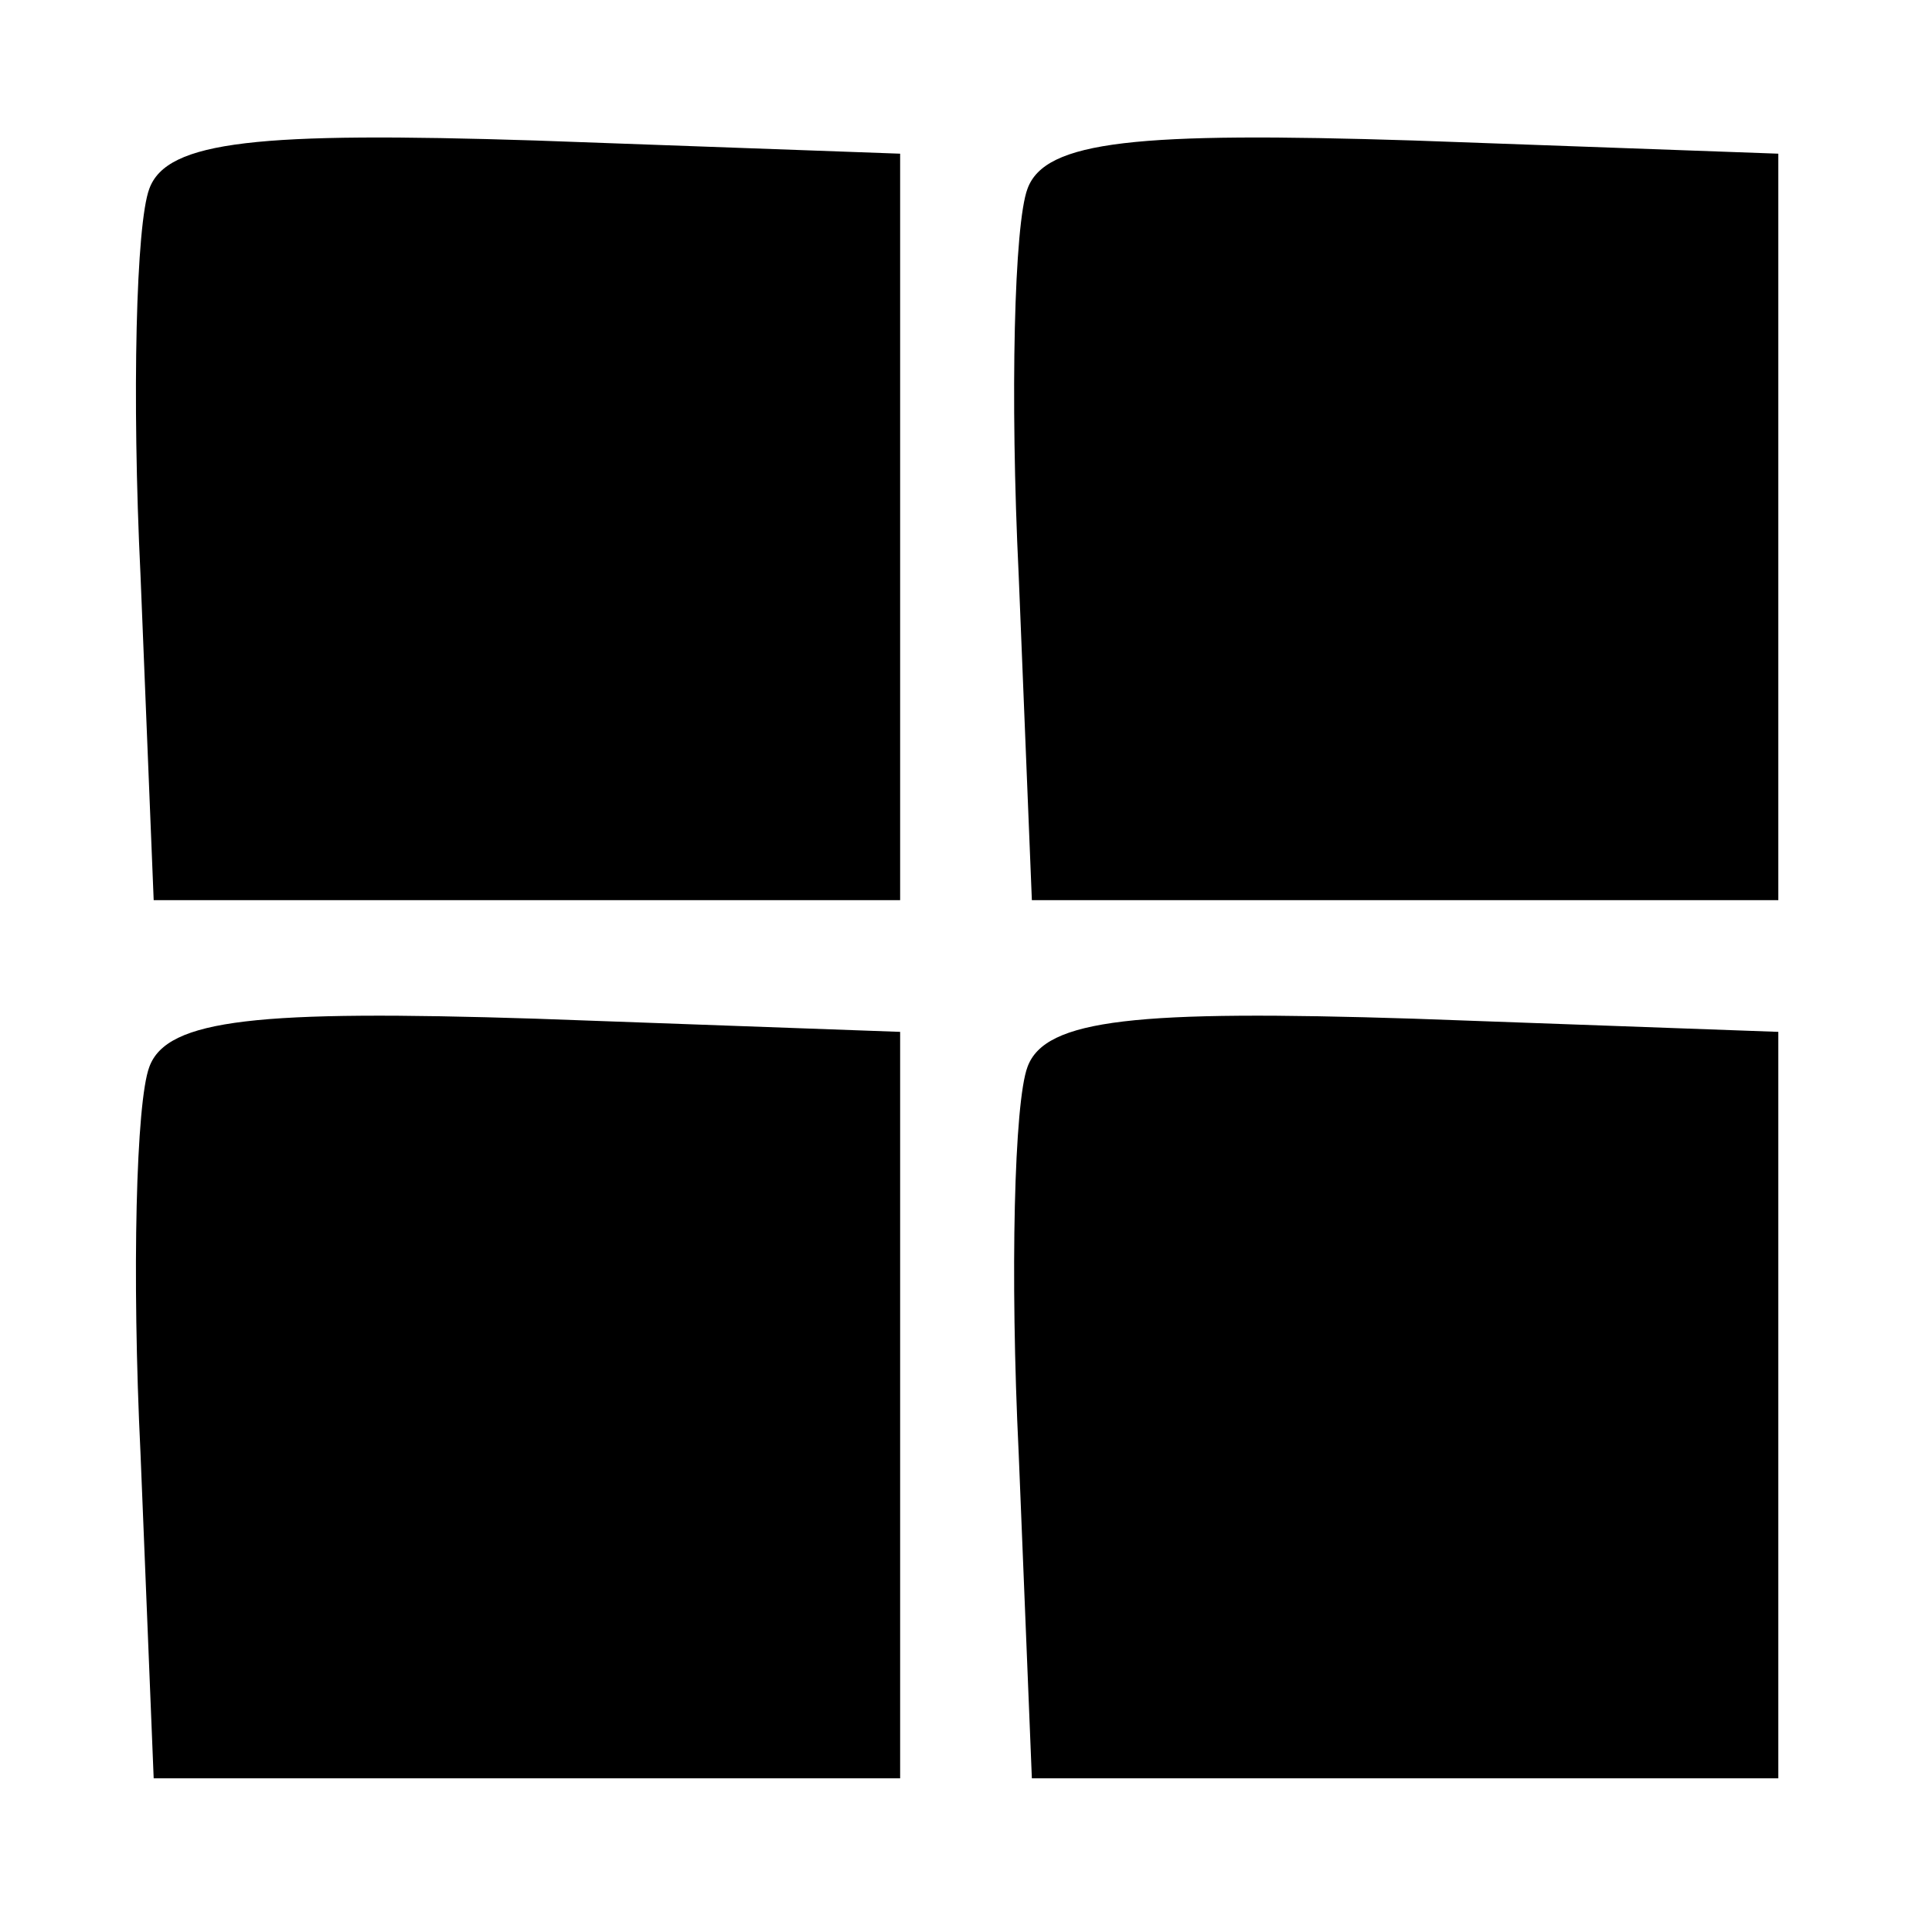
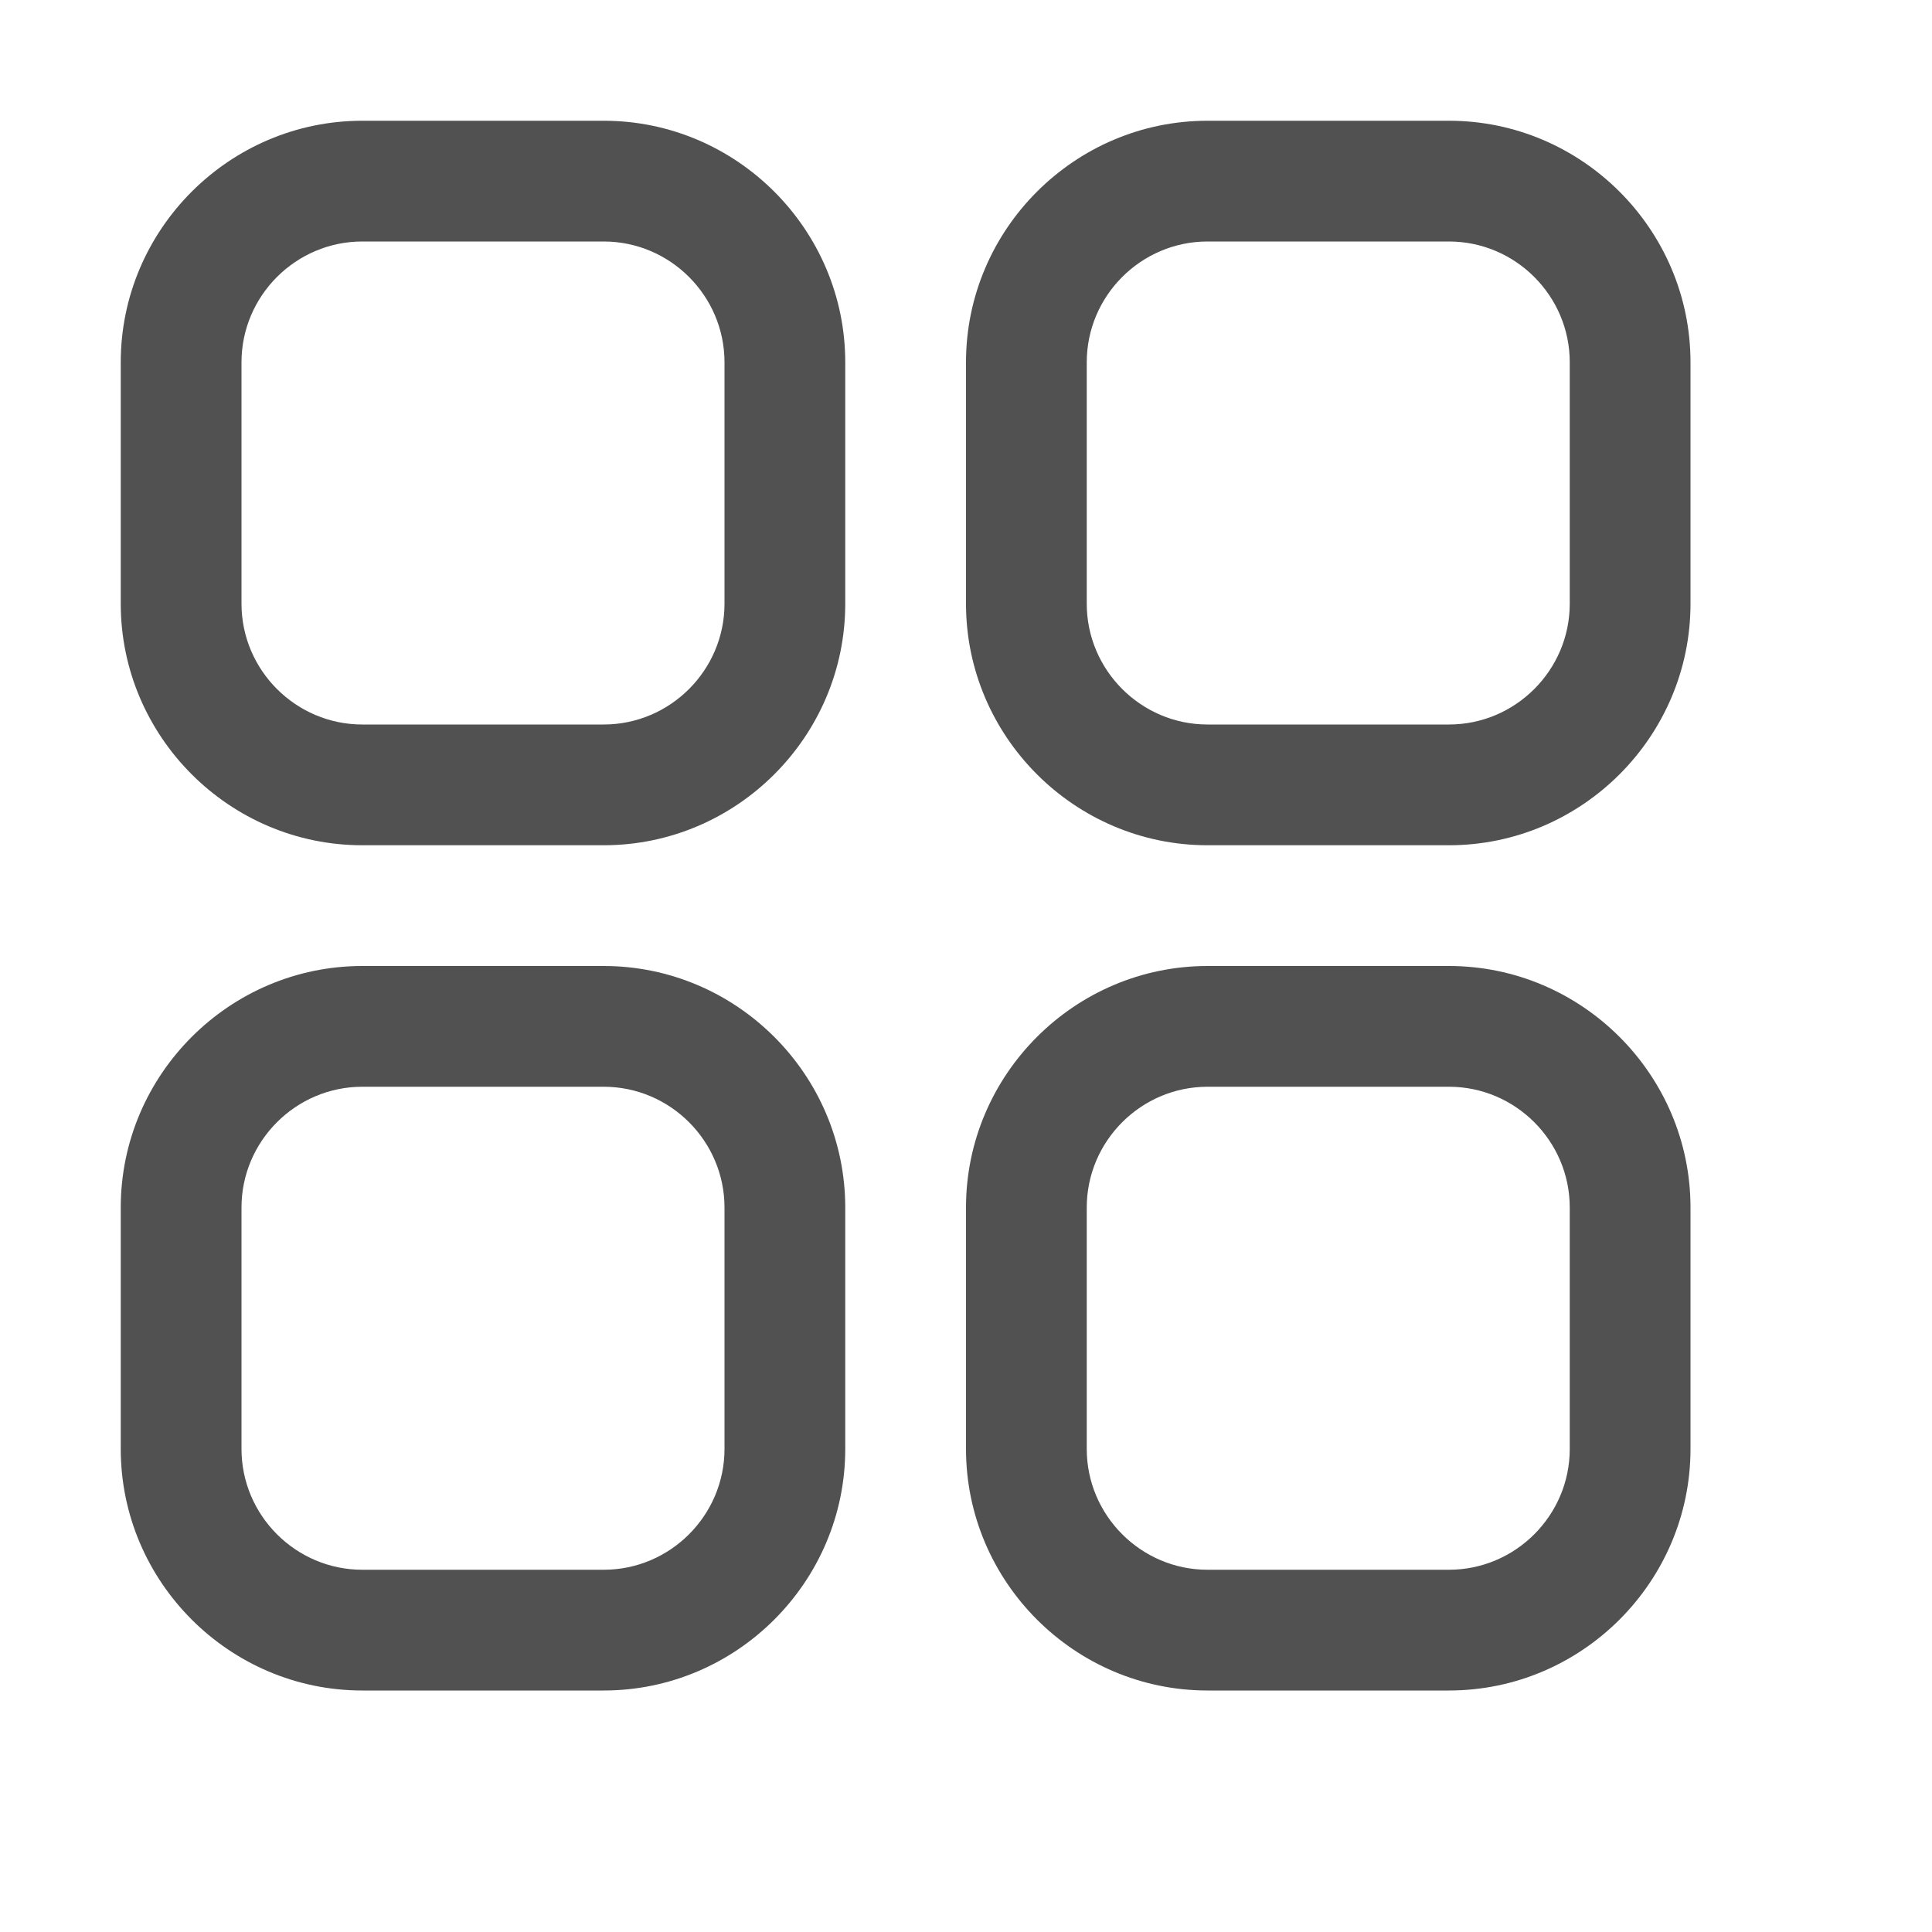
- <svg xmlns="http://www.w3.org/2000/svg" version="1.0" width="44pt" height="44pt" viewBox="0 0 44 44" preserveAspectRatio="xMidYMid meet">
-   <g transform="translate(0,44) scale(0.1,-0.1)" fill="#000000" stroke="none">
-     <path d="M34 397 c-3 -8 -4 -47 -2 -88 l3 -74 85 0 85 0 0 85 0 85 -83 3 c-63 2 -84 0 -88 -11z" />
-     <path d="M234 397 c-3 -8 -4 -47 -2 -88 l3 -74 85 0 85 0 0 85 0 85 -83 3 c-63 2 -84 0 -88 -11z" />
-     <path d="M34 197 c-3 -8 -4 -47 -2 -88 l3 -74 85 0 85 0 0 85 0 85 -83 3 c-63 2 -84 0 -88 -11z" />
-     <path d="M234 197 c-3 -8 -4 -47 -2 -88 l3 -74 85 0 85 0 0 85 0 85 -83 3 c-63 2 -84 0 -88 -11z" />
-   </g>
+ <svg xmlns="http://www.w3.org/2000/svg" t="1593081236419" class="icon" viewBox="0 0 1024 1024" version="1.1" p-id="3558" width="200" height="200">
+   <defs>
+     <style type="text/css" />
+   </defs>
+   <path d="M320 512 192 512c-70.4 0-128 57.6-128 128l0 128c0 70.4 57.6 128 128 128l128 0c70.4 0 128-57.6 128-128l0-128C448 569.6 390.4 512 320 512zM384 768c0 35.2-28.8 64-64 64L192 832c-35.2 0-64-28.8-64-64l0-128c0-35.2 28.8-64 64-64l128 0c35.2 0 64 28.8 64 64L384 768zM768 64l-128 0C569.6 64 512 121.6 512 192l0 128c0 70.4 57.6 128 128 128l128 0c70.4 0 128-57.6 128-128L896 192C896 121.6 838.4 64 768 64zM832 320c0 35.2-28.8 64-64 64l-128 0C604.8 384 576 355.2 576 320L576 192c0-35.2 28.8-64 64-64l128 0c35.2 0 64 28.8 64 64L832 320zM768 512l-128 0c-70.4 0-128 57.6-128 128l0 128c0 70.4 57.6 128 128 128l128 0c70.4 0 128-57.6 128-128l0-128C896 569.6 838.4 512 768 512zM832 768c0 35.2-28.8 64-64 64l-128 0c-35.2 0-64-28.8-64-64l0-128c0-35.2 28.8-64 64-64l128 0c35.2 0 64 28.8 64 64L832 768zM320 64 192 64C121.6 64 64 121.6 64 192l0 128c0 70.4 57.6 128 128 128l128 0c70.4 0 128-57.6 128-128L448 192C448 121.6 390.4 64 320 64zM384 320c0 35.2-28.8 64-64 64L192 384C156.8 384 128 355.2 128 320L128 192c0-35.2 28.8-64 64-64l128 0c35.2 0 64 28.8 64 64L384 320z" p-id="3559" fill="#515151" />
</svg>
